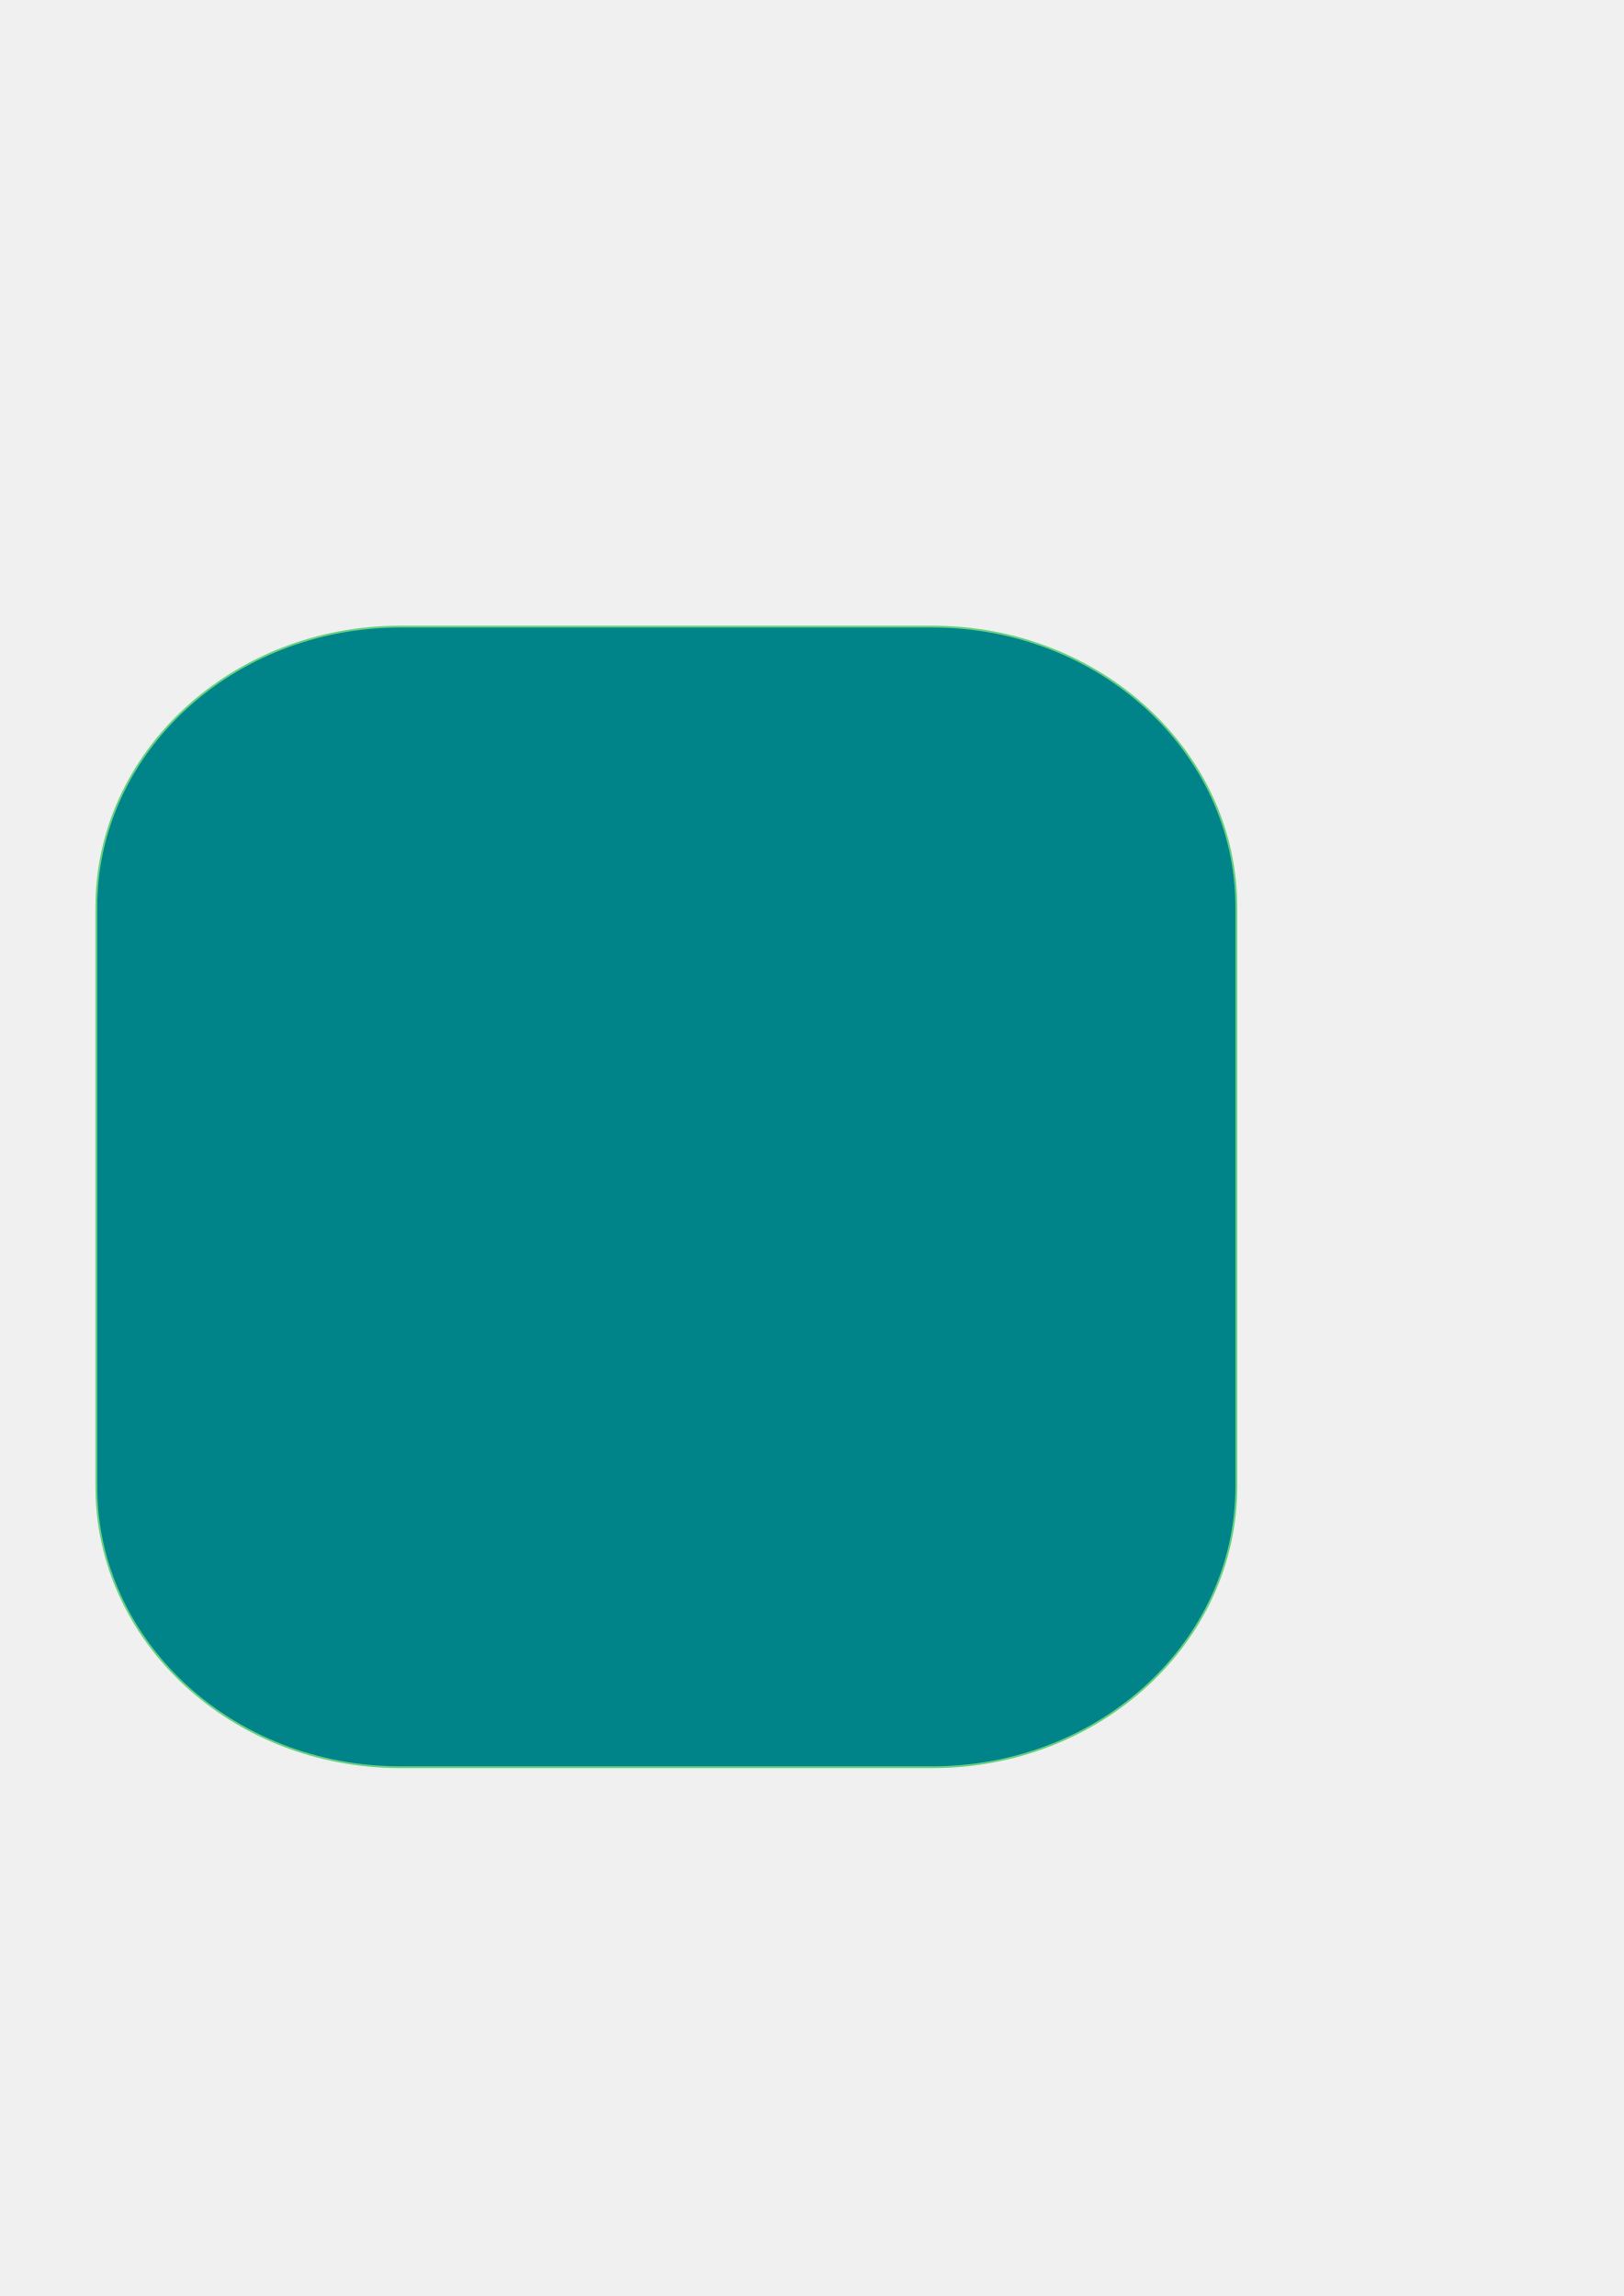
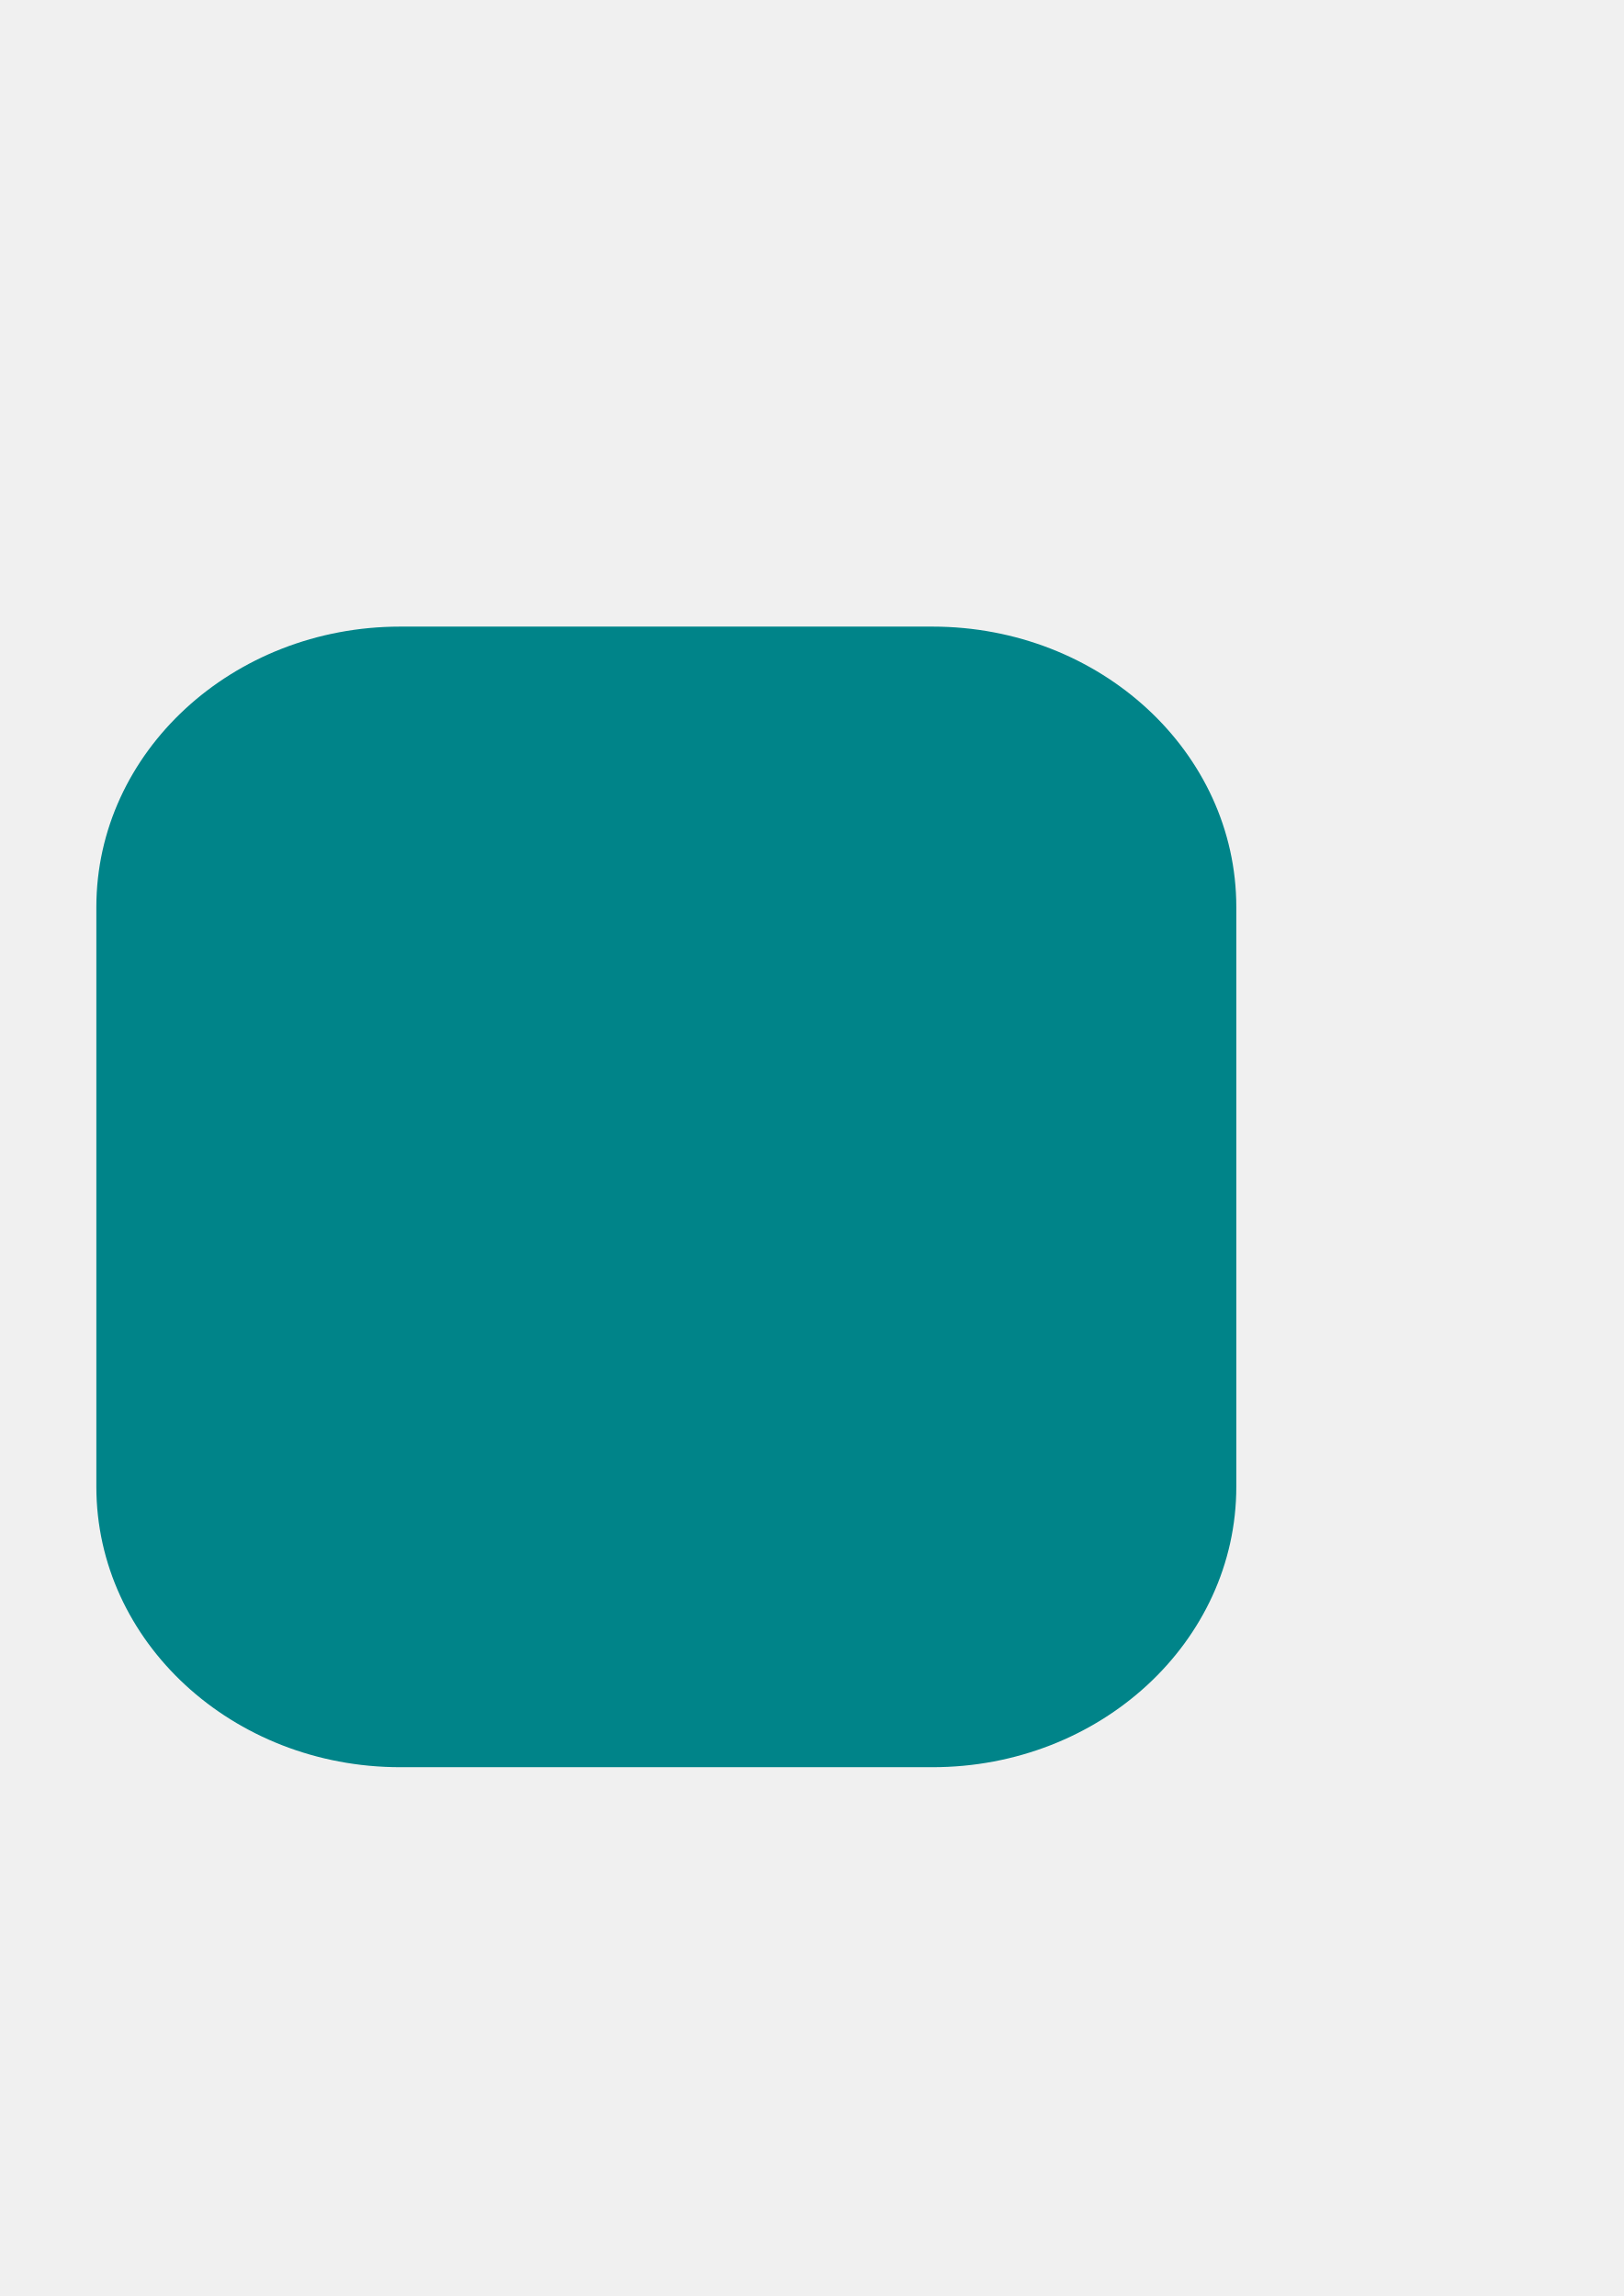
<svg xmlns="http://www.w3.org/2000/svg" width="210mm" height="297mm" viewBox="0 0 210 297" version="1.1" id="svg8">
  <defs id="defs2" />
  <g id="layer1">
-     <rect style="fill:#008489;fill-opacity:1;stroke:#68d181;stroke-width:0.24;stroke-opacity:1" id="rect10" width="147.436" height="147.543" x="12.461" y="81.055" rx="39.31" ry="36.286" />
+     <rect style="fill:#008489;fill-opacity:1;stroke:#000000;stroke-width:0.24;stroke-opacity:0" id="rect10" width="147.436" height="147.543" x="12.461" y="81.055" rx="39.31" ry="36.286" />
    <flowRoot xml:space="preserve" id="flowRoot817" style="font-style:normal;font-variant:normal;font-weight:normal;font-stretch:normal;font-size:18.667px;line-height:1.25;font-family:Ubuntu;-inkscape-font-specification:Ubuntu;letter-spacing:0px;word-spacing:0px;fill:#ffffff;fill-opacity:1;stroke:none" transform="matrix(0.2928102,0,0,0.2645833,42.10859,14.81666)">
      <flowRegion id="flowRegion819" style="fill:#ffffff">
        <rect id="rect821" width="678.571" height="555.714" x="47.143" y="308.234" style="fill:#ffffff" />
      </flowRegion>
      <flowPara id="flowPara823" style="font-style:normal;font-variant:normal;font-weight:normal;font-stretch:normal;font-size:443.603px;font-family:'Grand Hotel';-inkscape-font-specification:'Grand Hotel';fill:#ffffff">S</flowPara>
    </flowRoot>
  </g>
</svg>
